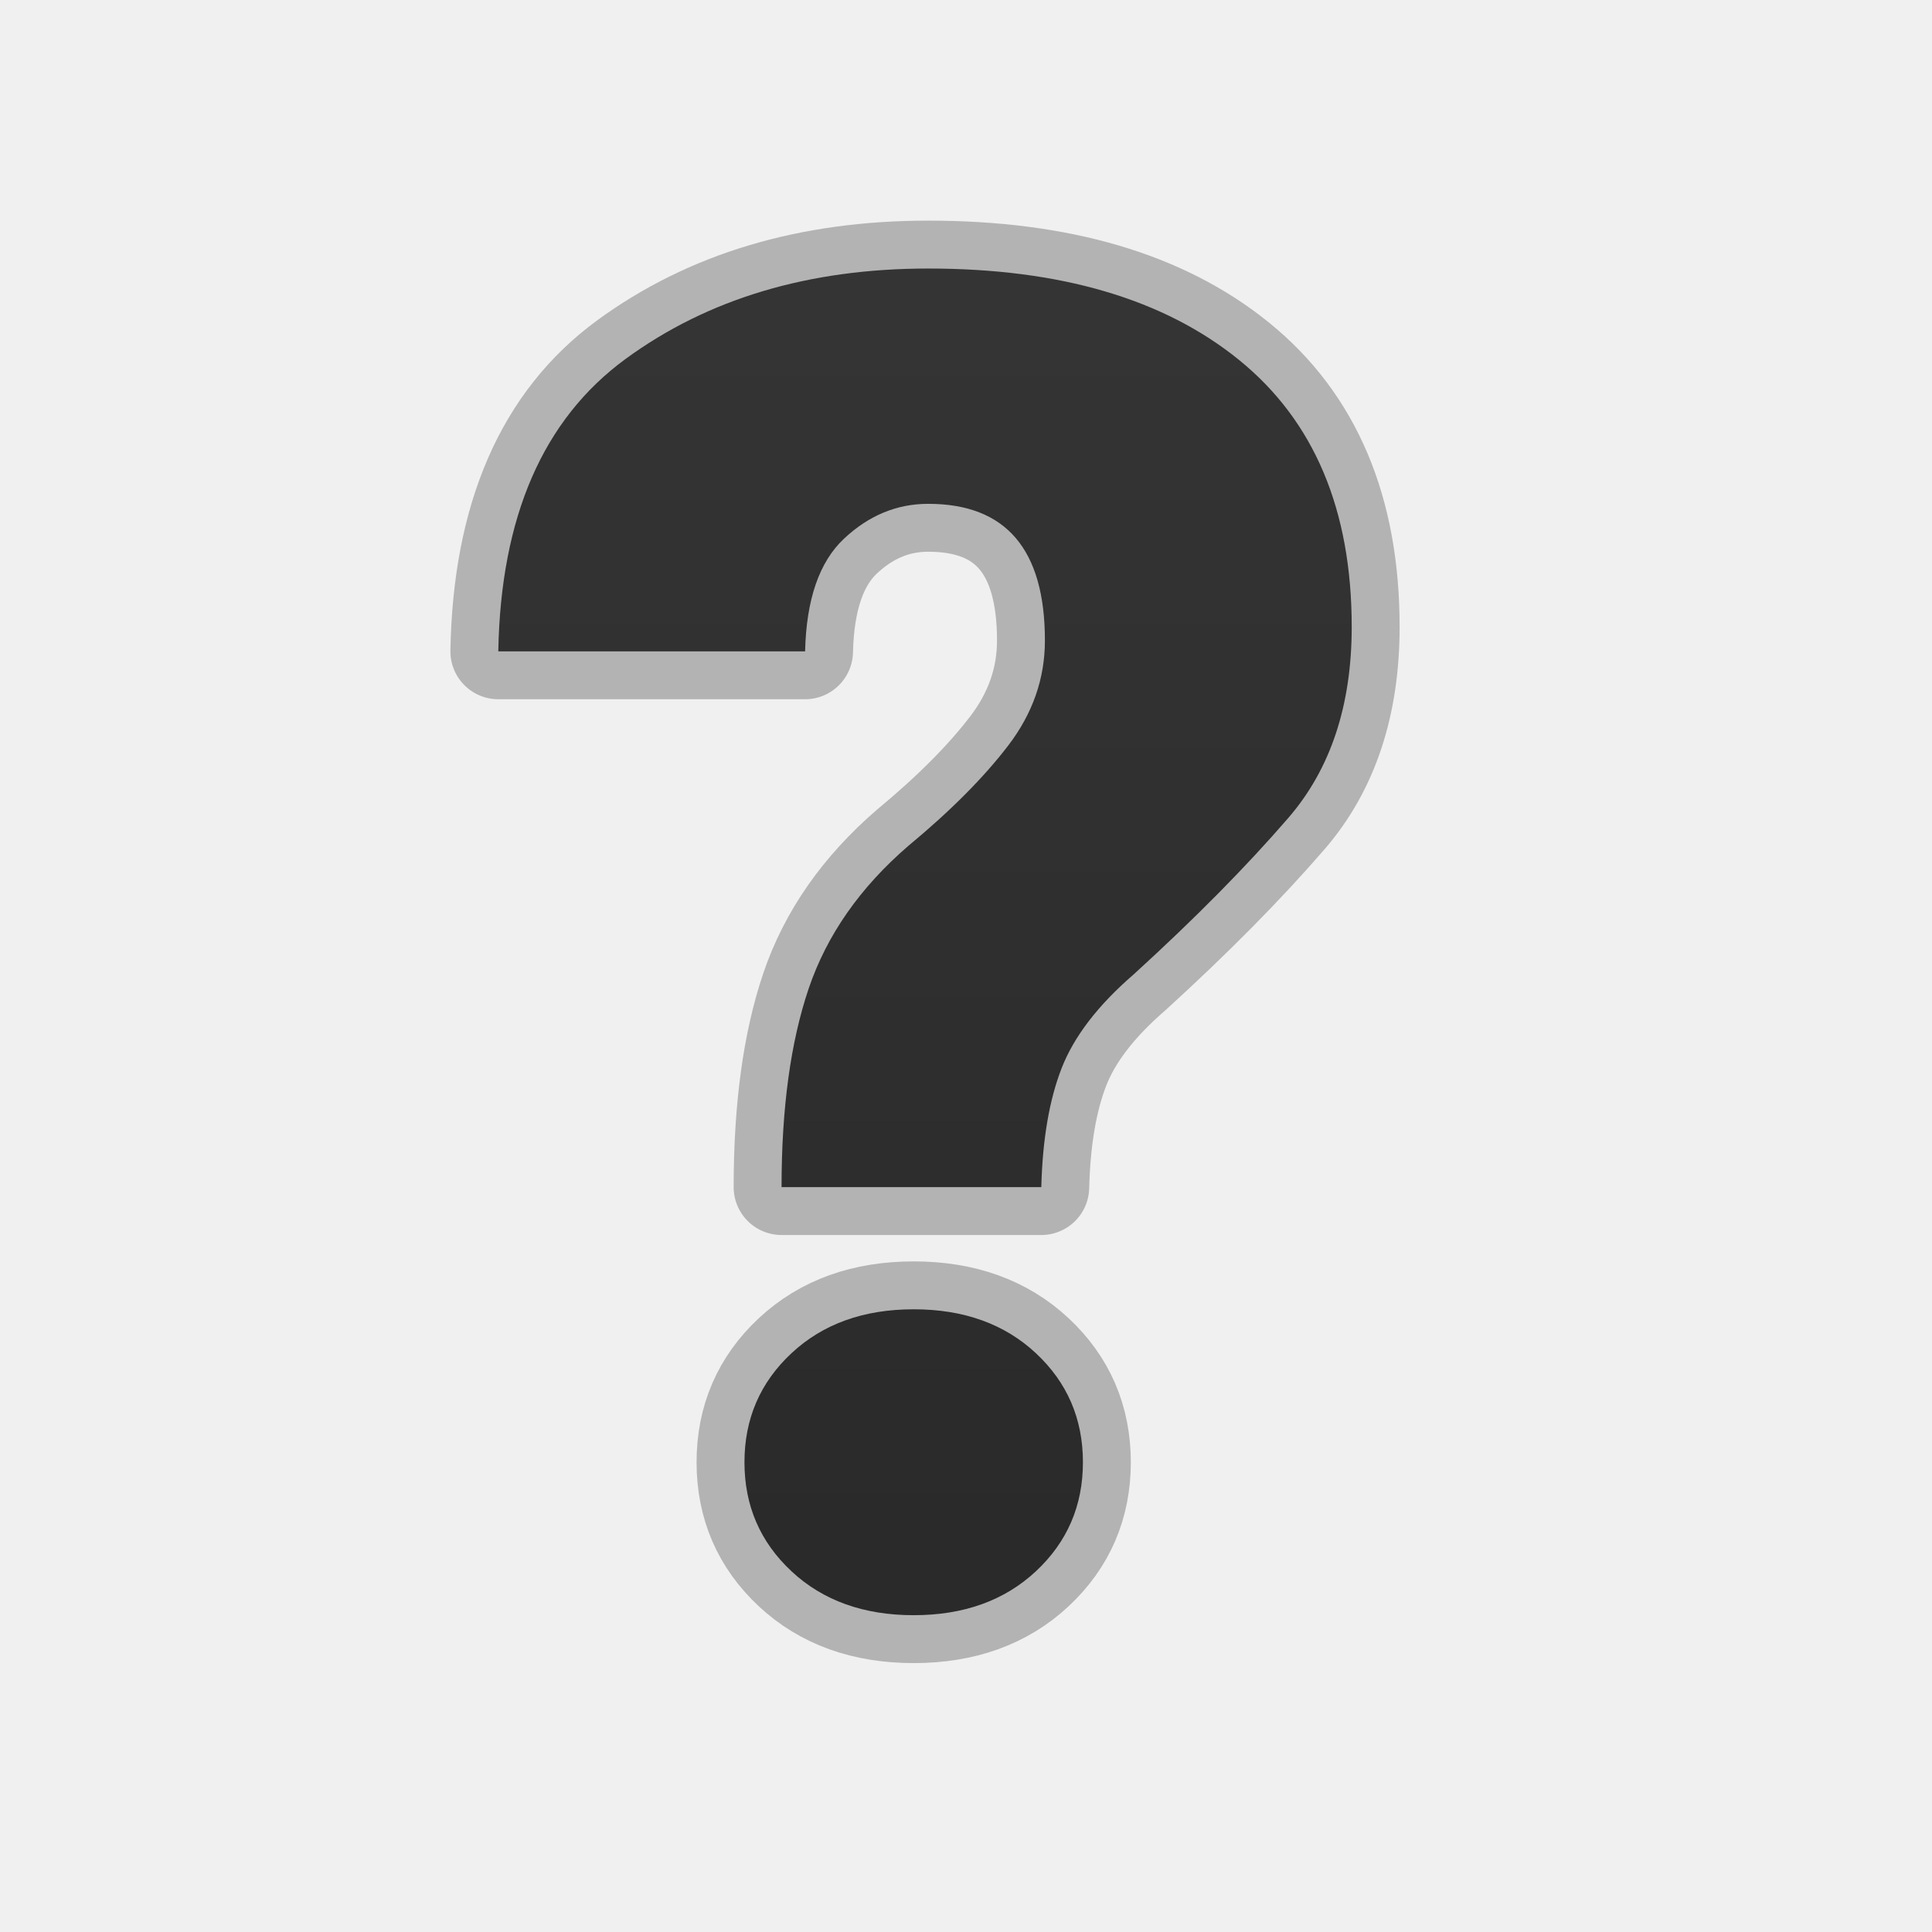
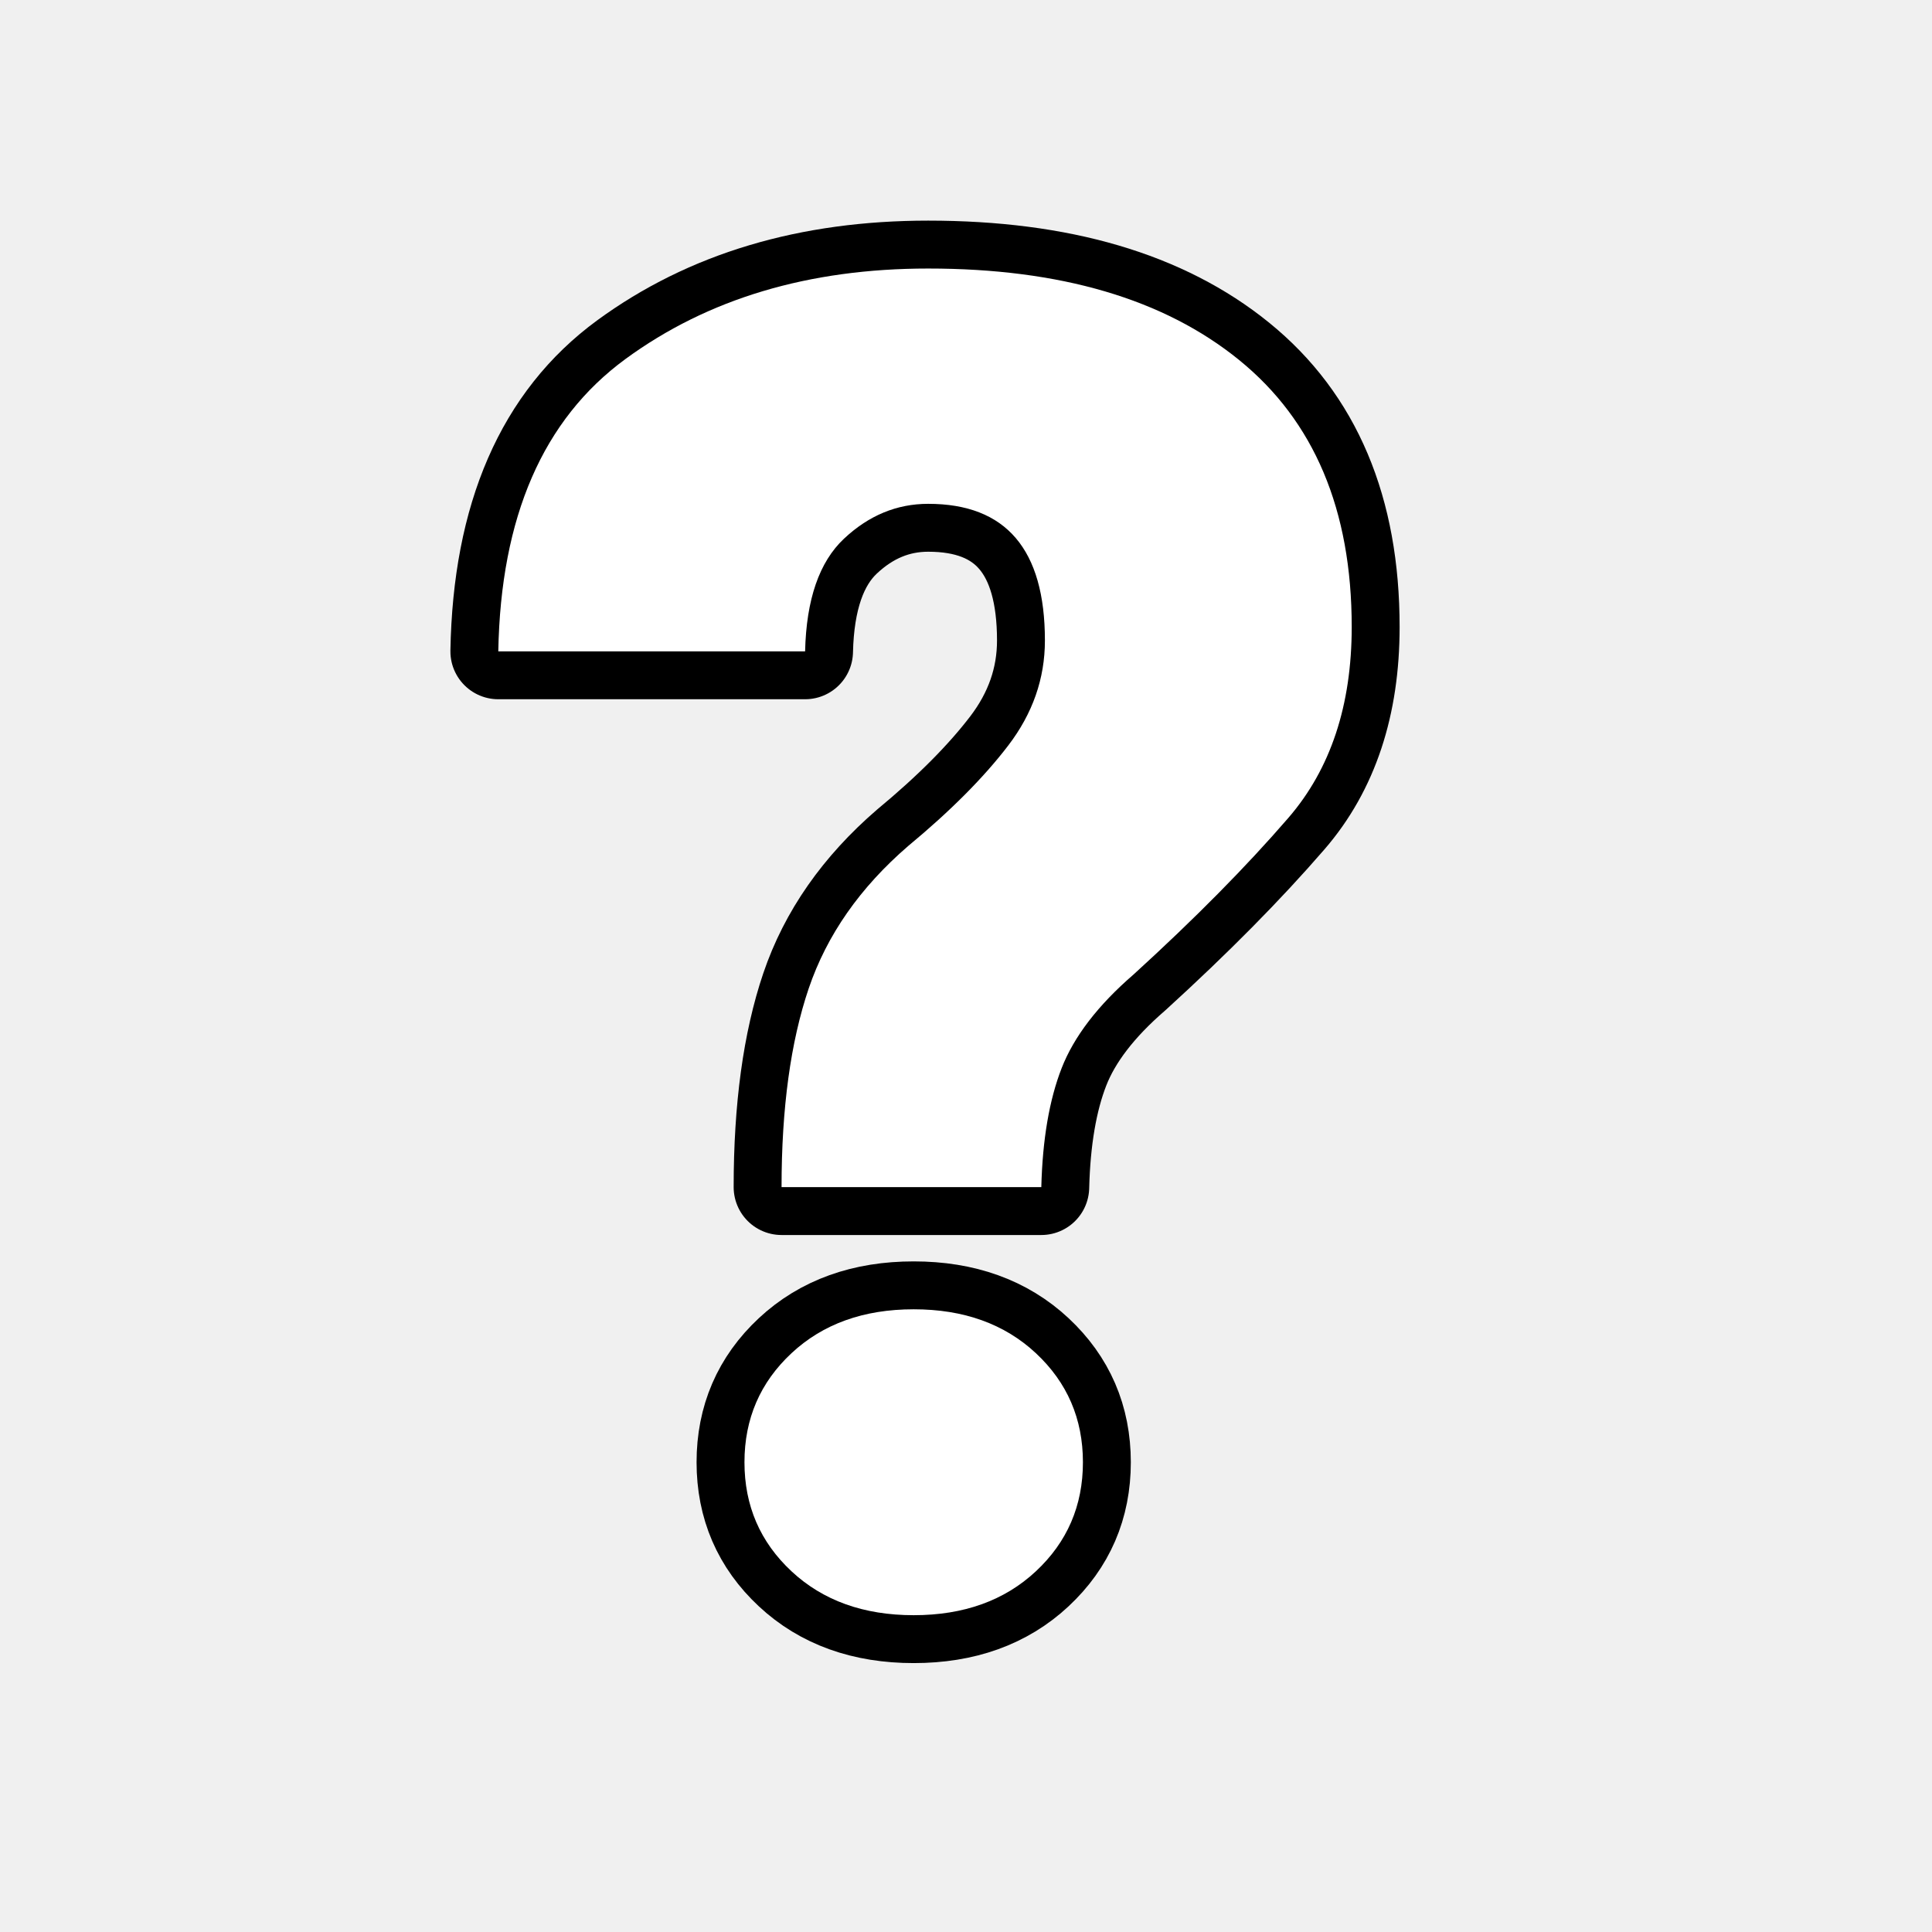
- <svg xmlns="http://www.w3.org/2000/svg" width="100%" height="100%" viewBox="0 0 96 96" version="1.1" xml:space="preserve" style="fill-rule:evenodd;clip-rule:evenodd;stroke-linejoin:round;stroke-miterlimit:1.414;">
-   <path d="M51.742,58.987l-12.907,0c0,-3.927 0.45,-7.217 1.349,-9.87c0.9,-2.654 2.549,-5.015 4.947,-7.083c2.099,-1.739 3.755,-3.403 4.969,-4.992c1.214,-1.589 1.821,-3.327 1.821,-5.216c0,-4.527 -1.933,-6.791 -5.801,-6.791c-1.559,0 -2.953,0.578 -4.182,1.732c-1.229,1.154 -1.873,3.02 -1.933,5.598l-15.245,0c0.12,-6.685 2.226,-11.527 6.318,-14.525c4.092,-2.998 9.106,-4.497 15.042,-4.497c6.566,0 11.715,1.514 15.447,4.542c3.733,3.028 5.599,7.45 5.599,13.266c0,3.898 -1.049,7.06 -3.148,9.489c-2.098,2.428 -4.662,5.021 -7.69,7.78c-1.768,1.528 -2.96,3.08 -3.575,4.654c-0.614,1.574 -0.951,3.545 -1.011,5.913Zm-14.75,13.671c0,-2.158 0.779,-3.965 2.338,-5.419c1.559,-1.454 3.583,-2.181 6.071,-2.181c2.488,0 4.512,0.727 6.071,2.181c1.559,1.454 2.338,3.261 2.338,5.419c0,2.159 -0.779,3.965 -2.338,5.419c-1.559,1.454 -3.583,2.181 -6.071,2.181c-2.488,0 -4.512,-0.727 -6.071,-2.181c-1.559,-1.454 -2.338,-3.26 -2.338,-5.419Z" style="fill:none;stroke:url(#_Linear1);stroke-width:4.76px;" />
-   <path d="M51.742,58.987l-12.907,0c0,-3.927 0.45,-7.217 1.349,-9.87c0.9,-2.654 2.549,-5.015 4.947,-7.083c2.099,-1.739 3.755,-3.403 4.969,-4.992c1.214,-1.589 1.821,-3.327 1.821,-5.216c0,-4.527 -1.933,-6.791 -5.801,-6.791c-1.559,0 -2.953,0.578 -4.182,1.732c-1.229,1.154 -1.873,3.02 -1.933,5.598l-15.245,0c0.12,-6.685 2.226,-11.527 6.318,-14.525c4.092,-2.998 9.106,-4.497 15.042,-4.497c6.566,0 11.715,1.514 15.447,4.542c3.733,3.028 5.599,7.45 5.599,13.266c0,3.898 -1.049,7.06 -3.148,9.489c-2.098,2.428 -4.662,5.021 -7.69,7.78c-1.768,1.528 -2.96,3.08 -3.575,4.654c-0.614,1.574 -0.951,3.545 -1.011,5.913Zm-14.75,13.671c0,-2.158 0.779,-3.965 2.338,-5.419c1.559,-1.454 3.583,-2.181 6.071,-2.181c2.488,0 4.512,0.727 6.071,2.181c1.559,1.454 2.338,3.261 2.338,5.419c0,2.159 -0.779,3.965 -2.338,5.419c-1.559,1.454 -3.583,2.181 -6.071,2.181c-2.488,0 -4.512,-0.727 -6.071,-2.181c-1.559,-1.454 -2.338,-3.26 -2.338,-5.419Z" style="fill:url(#_Linear2);fill-rule:nonzero;" />
-   <defs>
+ <svg xmlns="http://www.w3.org/2000/svg" width="100%" height="100%" viewBox="0 0 96 96" version="1.1" xml:space="preserve" style="fill-rule:evenodd;clip-rule:evenodd;stroke-linejoin:round;stroke-miterlimit:1.414;" id="svg18">
+   <path d="M51.742,58.987l-12.907,0c0,-3.927 0.45,-7.217 1.349,-9.87c0.9,-2.654 2.549,-5.015 4.947,-7.083c2.099,-1.739 3.755,-3.403 4.969,-4.992c1.214,-1.589 1.821,-3.327 1.821,-5.216c0,-4.527 -1.933,-6.791 -5.801,-6.791c-1.559,0 -2.953,0.578 -4.182,1.732c-1.229,1.154 -1.873,3.02 -1.933,5.598l-15.245,0c0.12,-6.685 2.226,-11.527 6.318,-14.525c4.092,-2.998 9.106,-4.497 15.042,-4.497c6.566,0 11.715,1.514 15.447,4.542c3.733,3.028 5.599,7.45 5.599,13.266c0,3.898 -1.049,7.06 -3.148,9.489c-2.098,2.428 -4.662,5.021 -7.69,7.78c-1.768,1.528 -2.96,3.08 -3.575,4.654c-0.614,1.574 -0.951,3.545 -1.011,5.913Zm-14.75,13.671c0,-2.158 0.779,-3.965 2.338,-5.419c1.559,-1.454 3.583,-2.181 6.071,-2.181c2.488,0 4.512,0.727 6.071,2.181c1.559,1.454 2.338,3.261 2.338,5.419c0,2.159 -0.779,3.965 -2.338,5.419c-1.559,1.454 -3.583,2.181 -6.071,2.181c-2.488,0 -4.512,-0.727 -6.071,-2.181c-1.559,-1.454 -2.338,-3.26 -2.338,-5.419Z" style="fill:none;stroke:#000000;stroke-width:4.76px;stroke-opacity:1" id="path2" />
+   <path d="M51.742,58.987l-12.907,0c0,-3.927 0.45,-7.217 1.349,-9.87c0.9,-2.654 2.549,-5.015 4.947,-7.083c2.099,-1.739 3.755,-3.403 4.969,-4.992c1.214,-1.589 1.821,-3.327 1.821,-5.216c0,-4.527 -1.933,-6.791 -5.801,-6.791c-1.559,0 -2.953,0.578 -4.182,1.732c-1.229,1.154 -1.873,3.02 -1.933,5.598l-15.245,0c0.12,-6.685 2.226,-11.527 6.318,-14.525c4.092,-2.998 9.106,-4.497 15.042,-4.497c6.566,0 11.715,1.514 15.447,4.542c3.733,3.028 5.599,7.45 5.599,13.266c0,3.898 -1.049,7.06 -3.148,9.489c-2.098,2.428 -4.662,5.021 -7.69,7.78c-1.768,1.528 -2.96,3.08 -3.575,4.654c-0.614,1.574 -0.951,3.545 -1.011,5.913Zm-14.75,13.671c0,-2.158 0.779,-3.965 2.338,-5.419c1.559,-1.454 3.583,-2.181 6.071,-2.181c2.488,0 4.512,0.727 6.071,2.181c1.559,1.454 2.338,3.261 2.338,5.419c0,2.159 -0.779,3.965 -2.338,5.419c-1.559,1.454 -3.583,2.181 -6.071,2.181c-2.488,0 -4.512,-0.727 -6.071,-2.181c-1.559,-1.454 -2.338,-3.26 -2.338,-5.419Z" style="fill:#ffffff;fill-rule:nonzero;fill-opacity:1" id="path4" />
+   <defs id="defs16">
    <linearGradient id="_Linear1" x1="0" y1="0" x2="1" y2="0" gradientUnits="userSpaceOnUse" gradientTransform="matrix(5967.14,-12607.6,12607.6,5967.14,-20437.8,6294.91)">
-       <stop offset="0" style="stop-color:#fff;stop-opacity:0.239" />
-       <stop offset="1" style="stop-color:#b3b3b3;stop-opacity:1" />
+       <stop offset="0" style="stop-color:#fff;stop-opacity:0.239" id="stop6" />
+       <stop offset="1" style="stop-color:#b3b3b3;stop-opacity:1" id="stop8" />
    </linearGradient>
    <linearGradient id="_Linear2" x1="0" y1="0" x2="1" y2="0" gradientUnits="userSpaceOnUse" gradientTransform="matrix(2.90103e-15,-74.7585,47.3775,4.57764e-15,732.501,83.8182)">
-       <stop offset="0" style="stop-color:#292929;stop-opacity:1" />
-       <stop offset="1" style="stop-color:#353535;stop-opacity:1" />
+       <stop offset="0" style="stop-color:#292929;stop-opacity:1" id="stop11" />
+       <stop offset="1" style="stop-color:#353535;stop-opacity:1" id="stop13" />
    </linearGradient>
  </defs>
</svg>
